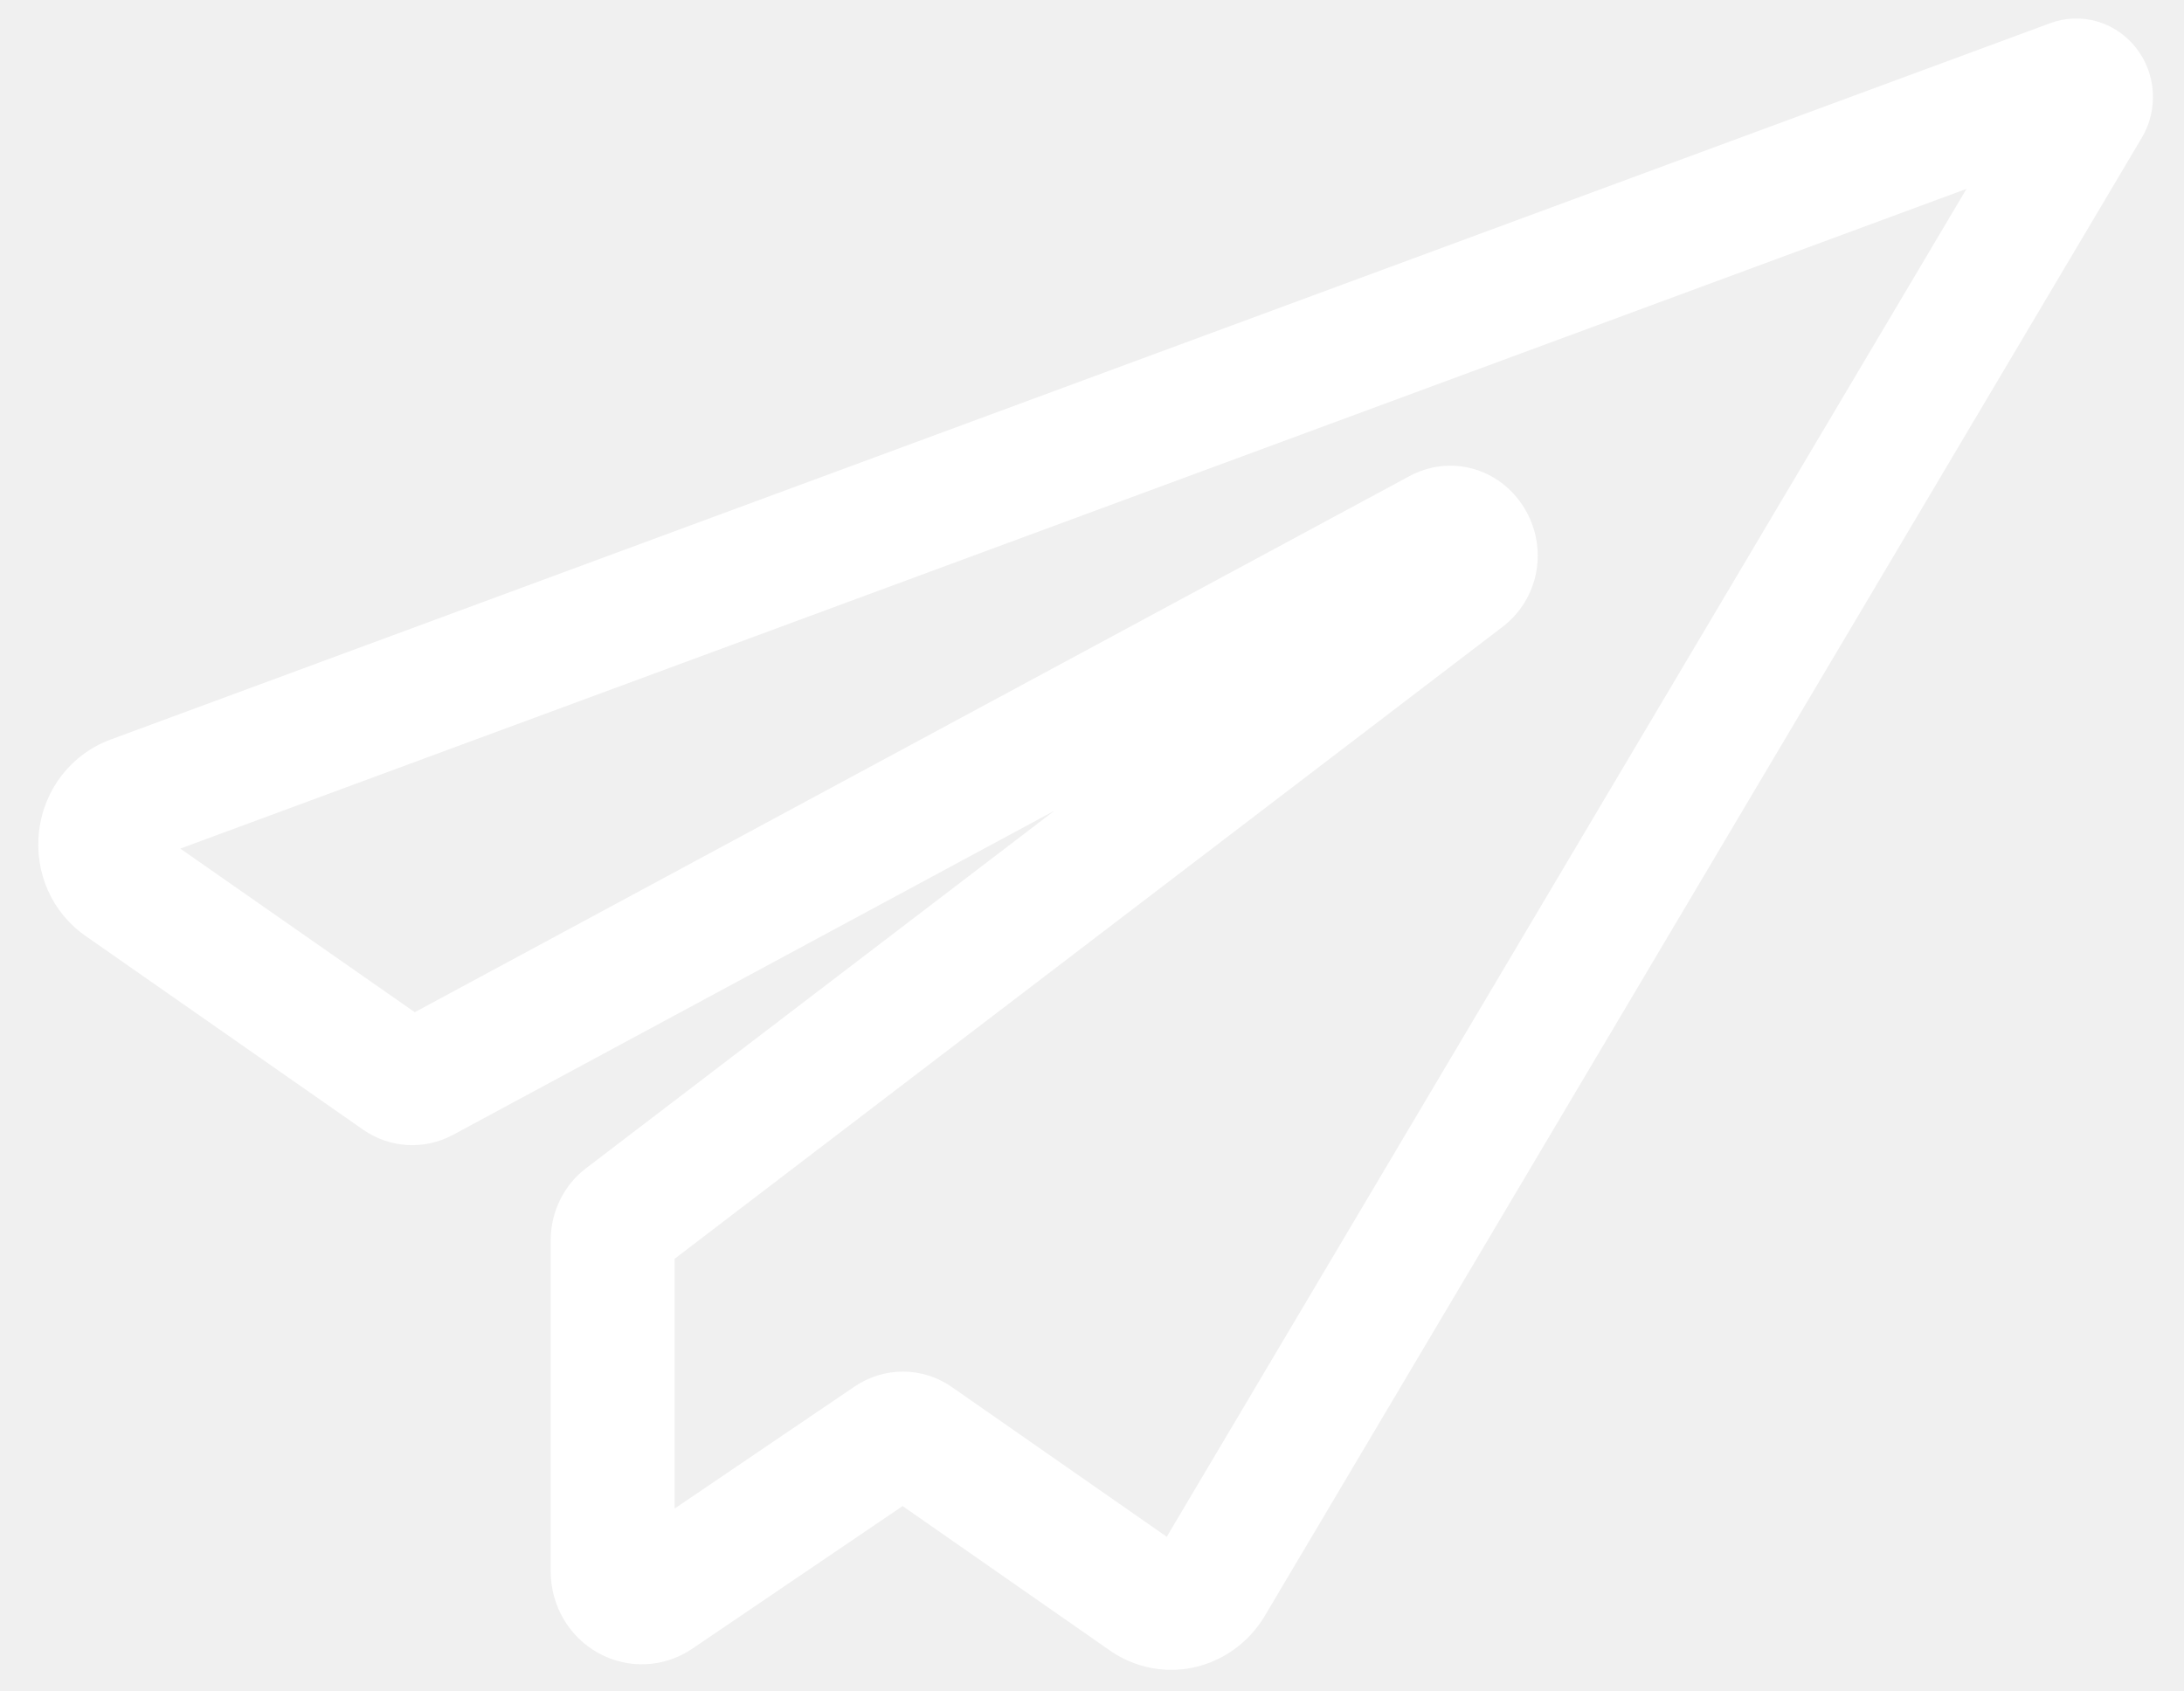
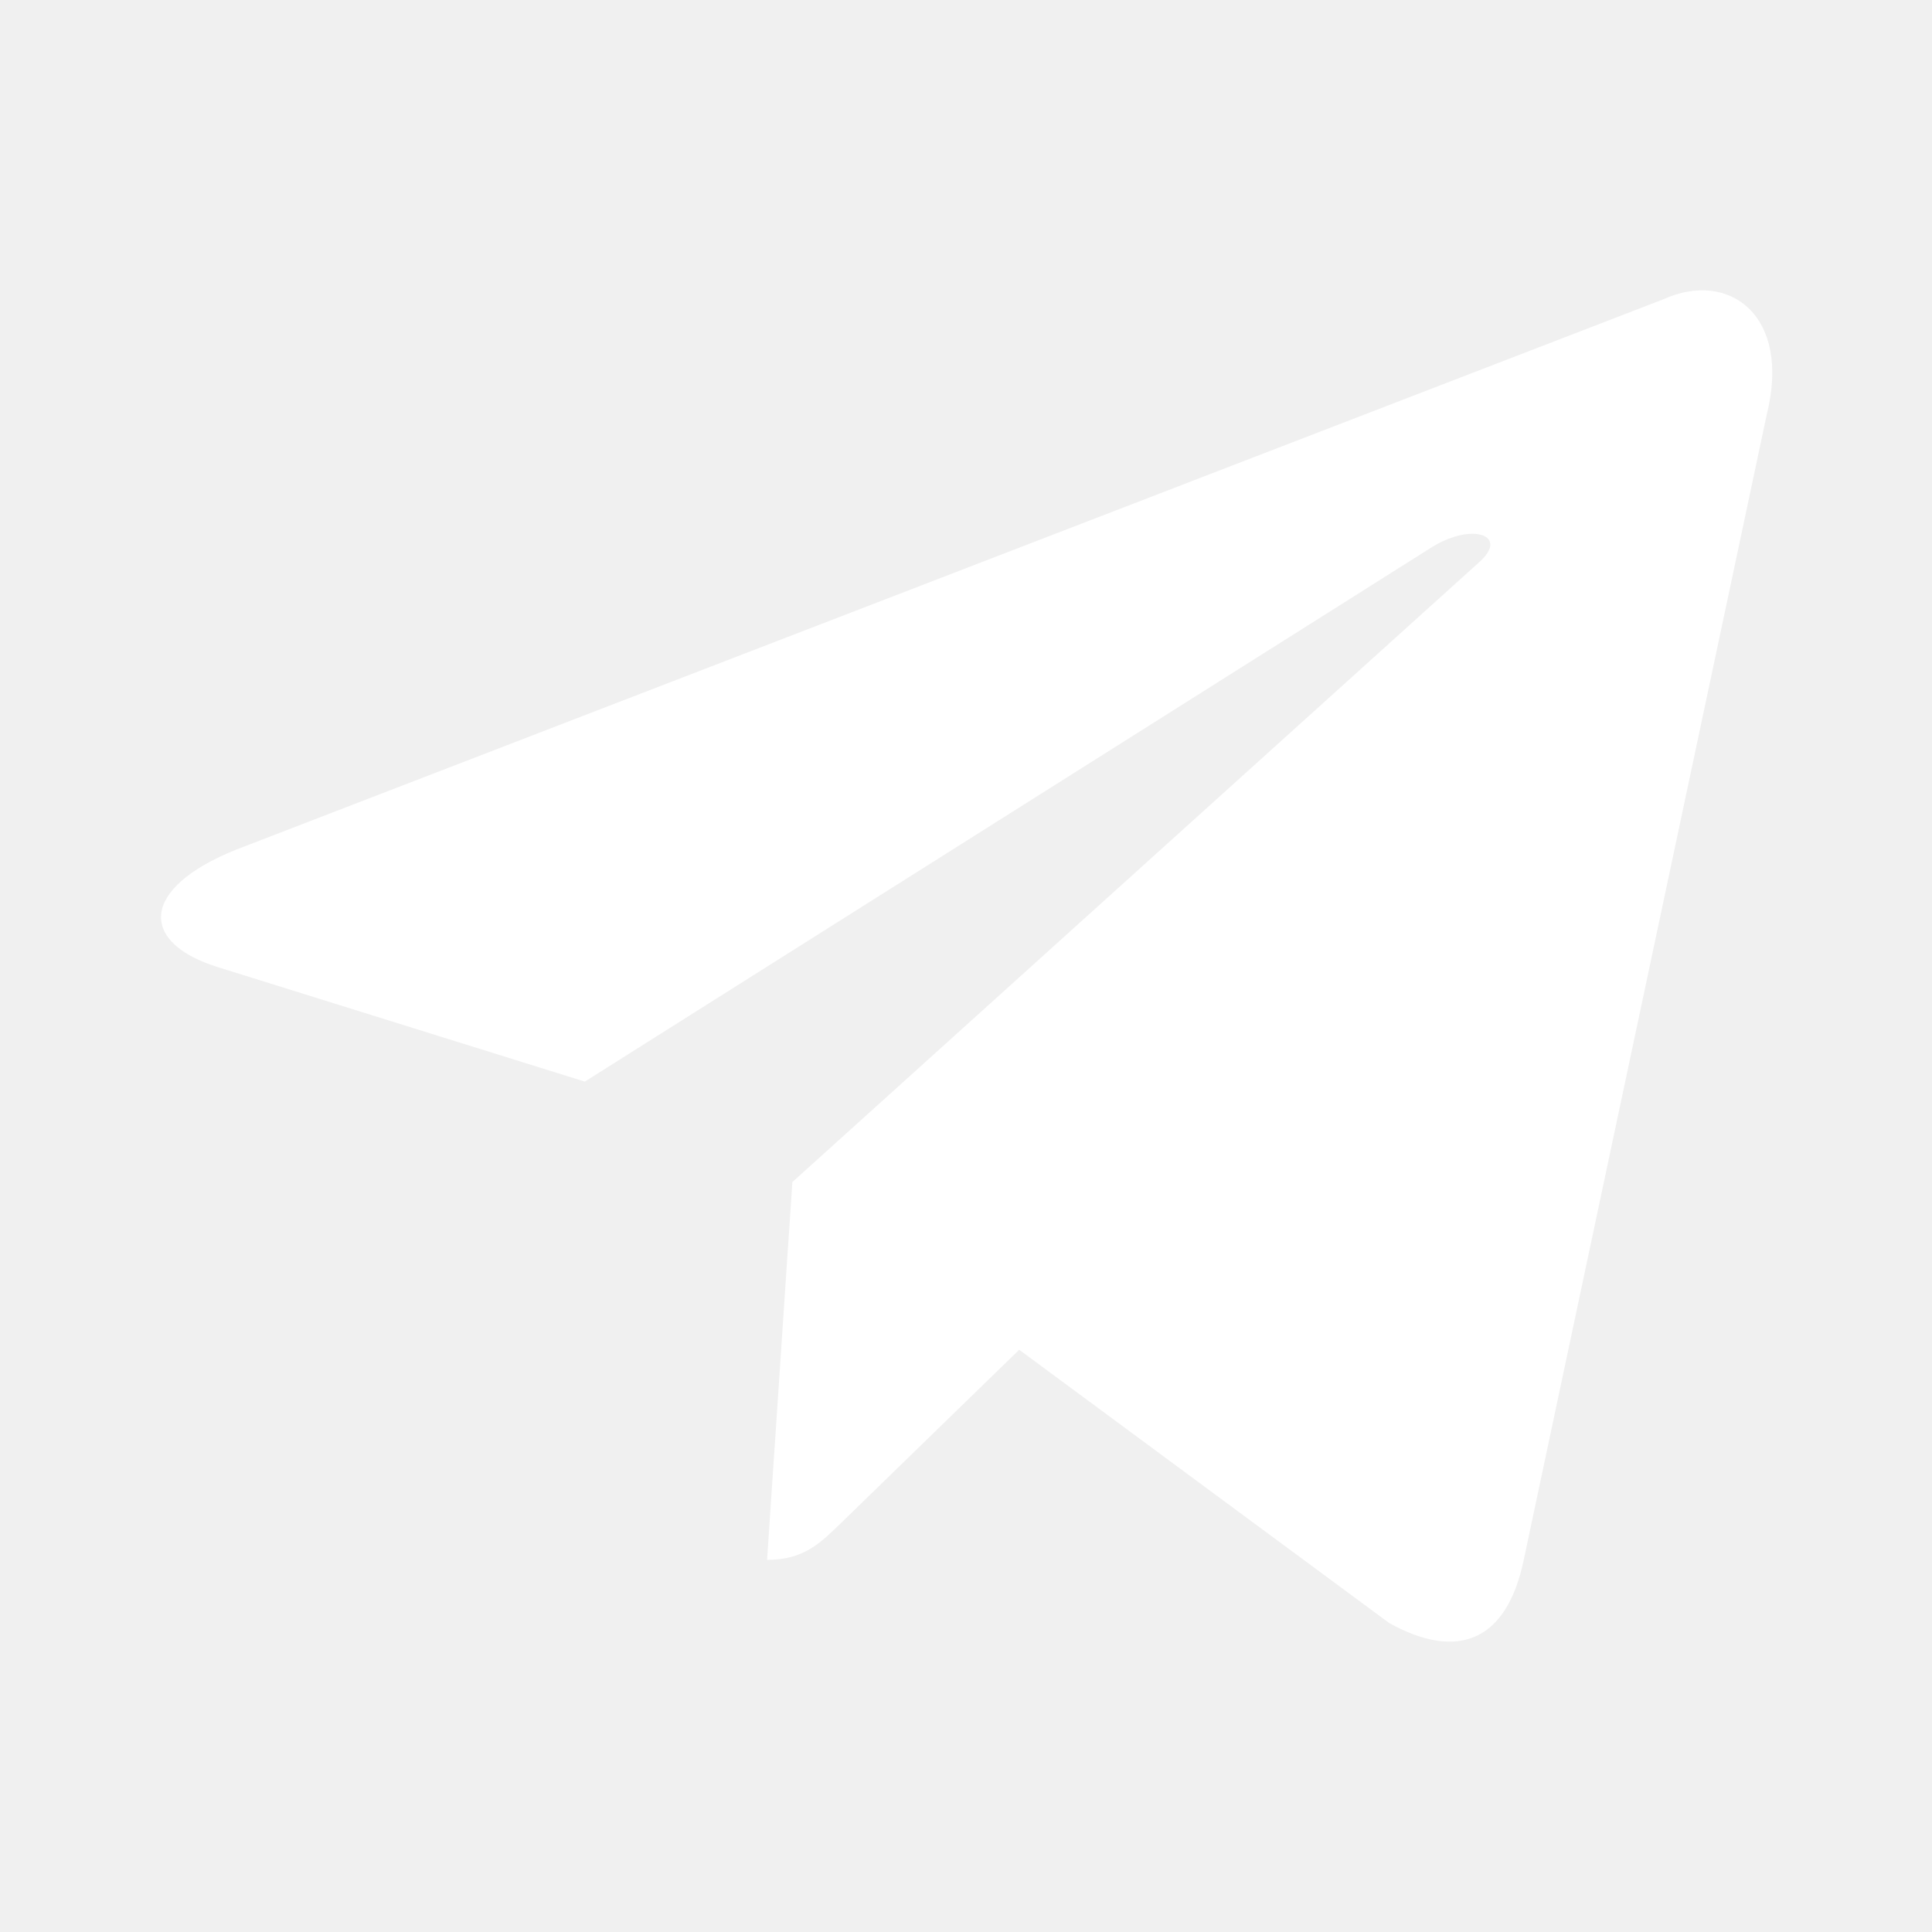
- <svg xmlns="http://www.w3.org/2000/svg" width="31" height="24" viewBox="0 0 31 24" fill="none">
-   <path d="M30.312 0.67C30.017 0.303 29.53 0.168 29.096 0.331L1.563 10.502C1.013 10.707 0.627 11.202 0.555 11.796C0.484 12.386 0.739 12.959 1.217 13.289L5.152 16.036C5.534 16.302 6.024 16.33 6.432 16.11L14.969 11.508L8.316 16.587C8.003 16.825 7.817 17.206 7.817 17.604V22.309C7.817 22.794 8.077 23.239 8.496 23.469C8.916 23.7 9.423 23.677 9.822 23.409L12.812 21.381L15.752 23.43C16.01 23.611 16.317 23.706 16.626 23.706C16.731 23.706 16.836 23.695 16.939 23.673C17.352 23.585 17.718 23.324 17.942 22.958L30.399 1.959C30.641 1.555 30.607 1.037 30.312 0.67ZM16.561 21.817L13.515 19.694C13.304 19.546 13.06 19.472 12.816 19.472C12.577 19.472 12.338 19.543 12.129 19.685L9.576 21.416V17.87L21.325 8.901C21.85 8.501 21.982 7.772 21.632 7.206C21.282 6.64 20.582 6.448 20.003 6.761L5.887 14.37L2.559 12.047L27.913 2.681L16.561 21.817Z" fill="white" />
+ <svg xmlns="http://www.w3.org/2000/svg" fill="#ffffff" width="64px" height="64px" viewBox="0 0 24 24">
+   <g id="SVGRepo_bgCarrier" stroke-width="0" />
+   <g id="SVGRepo_tracerCarrier" stroke-linecap="round" stroke-linejoin="round" />
+   <g id="SVGRepo_iconCarrier">
+     <path d="m20.665 3.717-17.73 6.837c-1.21.486-1.203 1.161-.222 1.462l4.552 1.42 10.532-6.645c.498-.303.953-.14.579.192l-8.533 7.701h-.002l.002.001-.314 4.692c.46 0 .663-.211.921-.46l2.211-2.15 4.599 3.397c.848.467 1.457.227 1.668-.785l3.019-14.228c.309-1.239-.473-1.8-1.282-1.434z" />
+   </g>
</svg>
